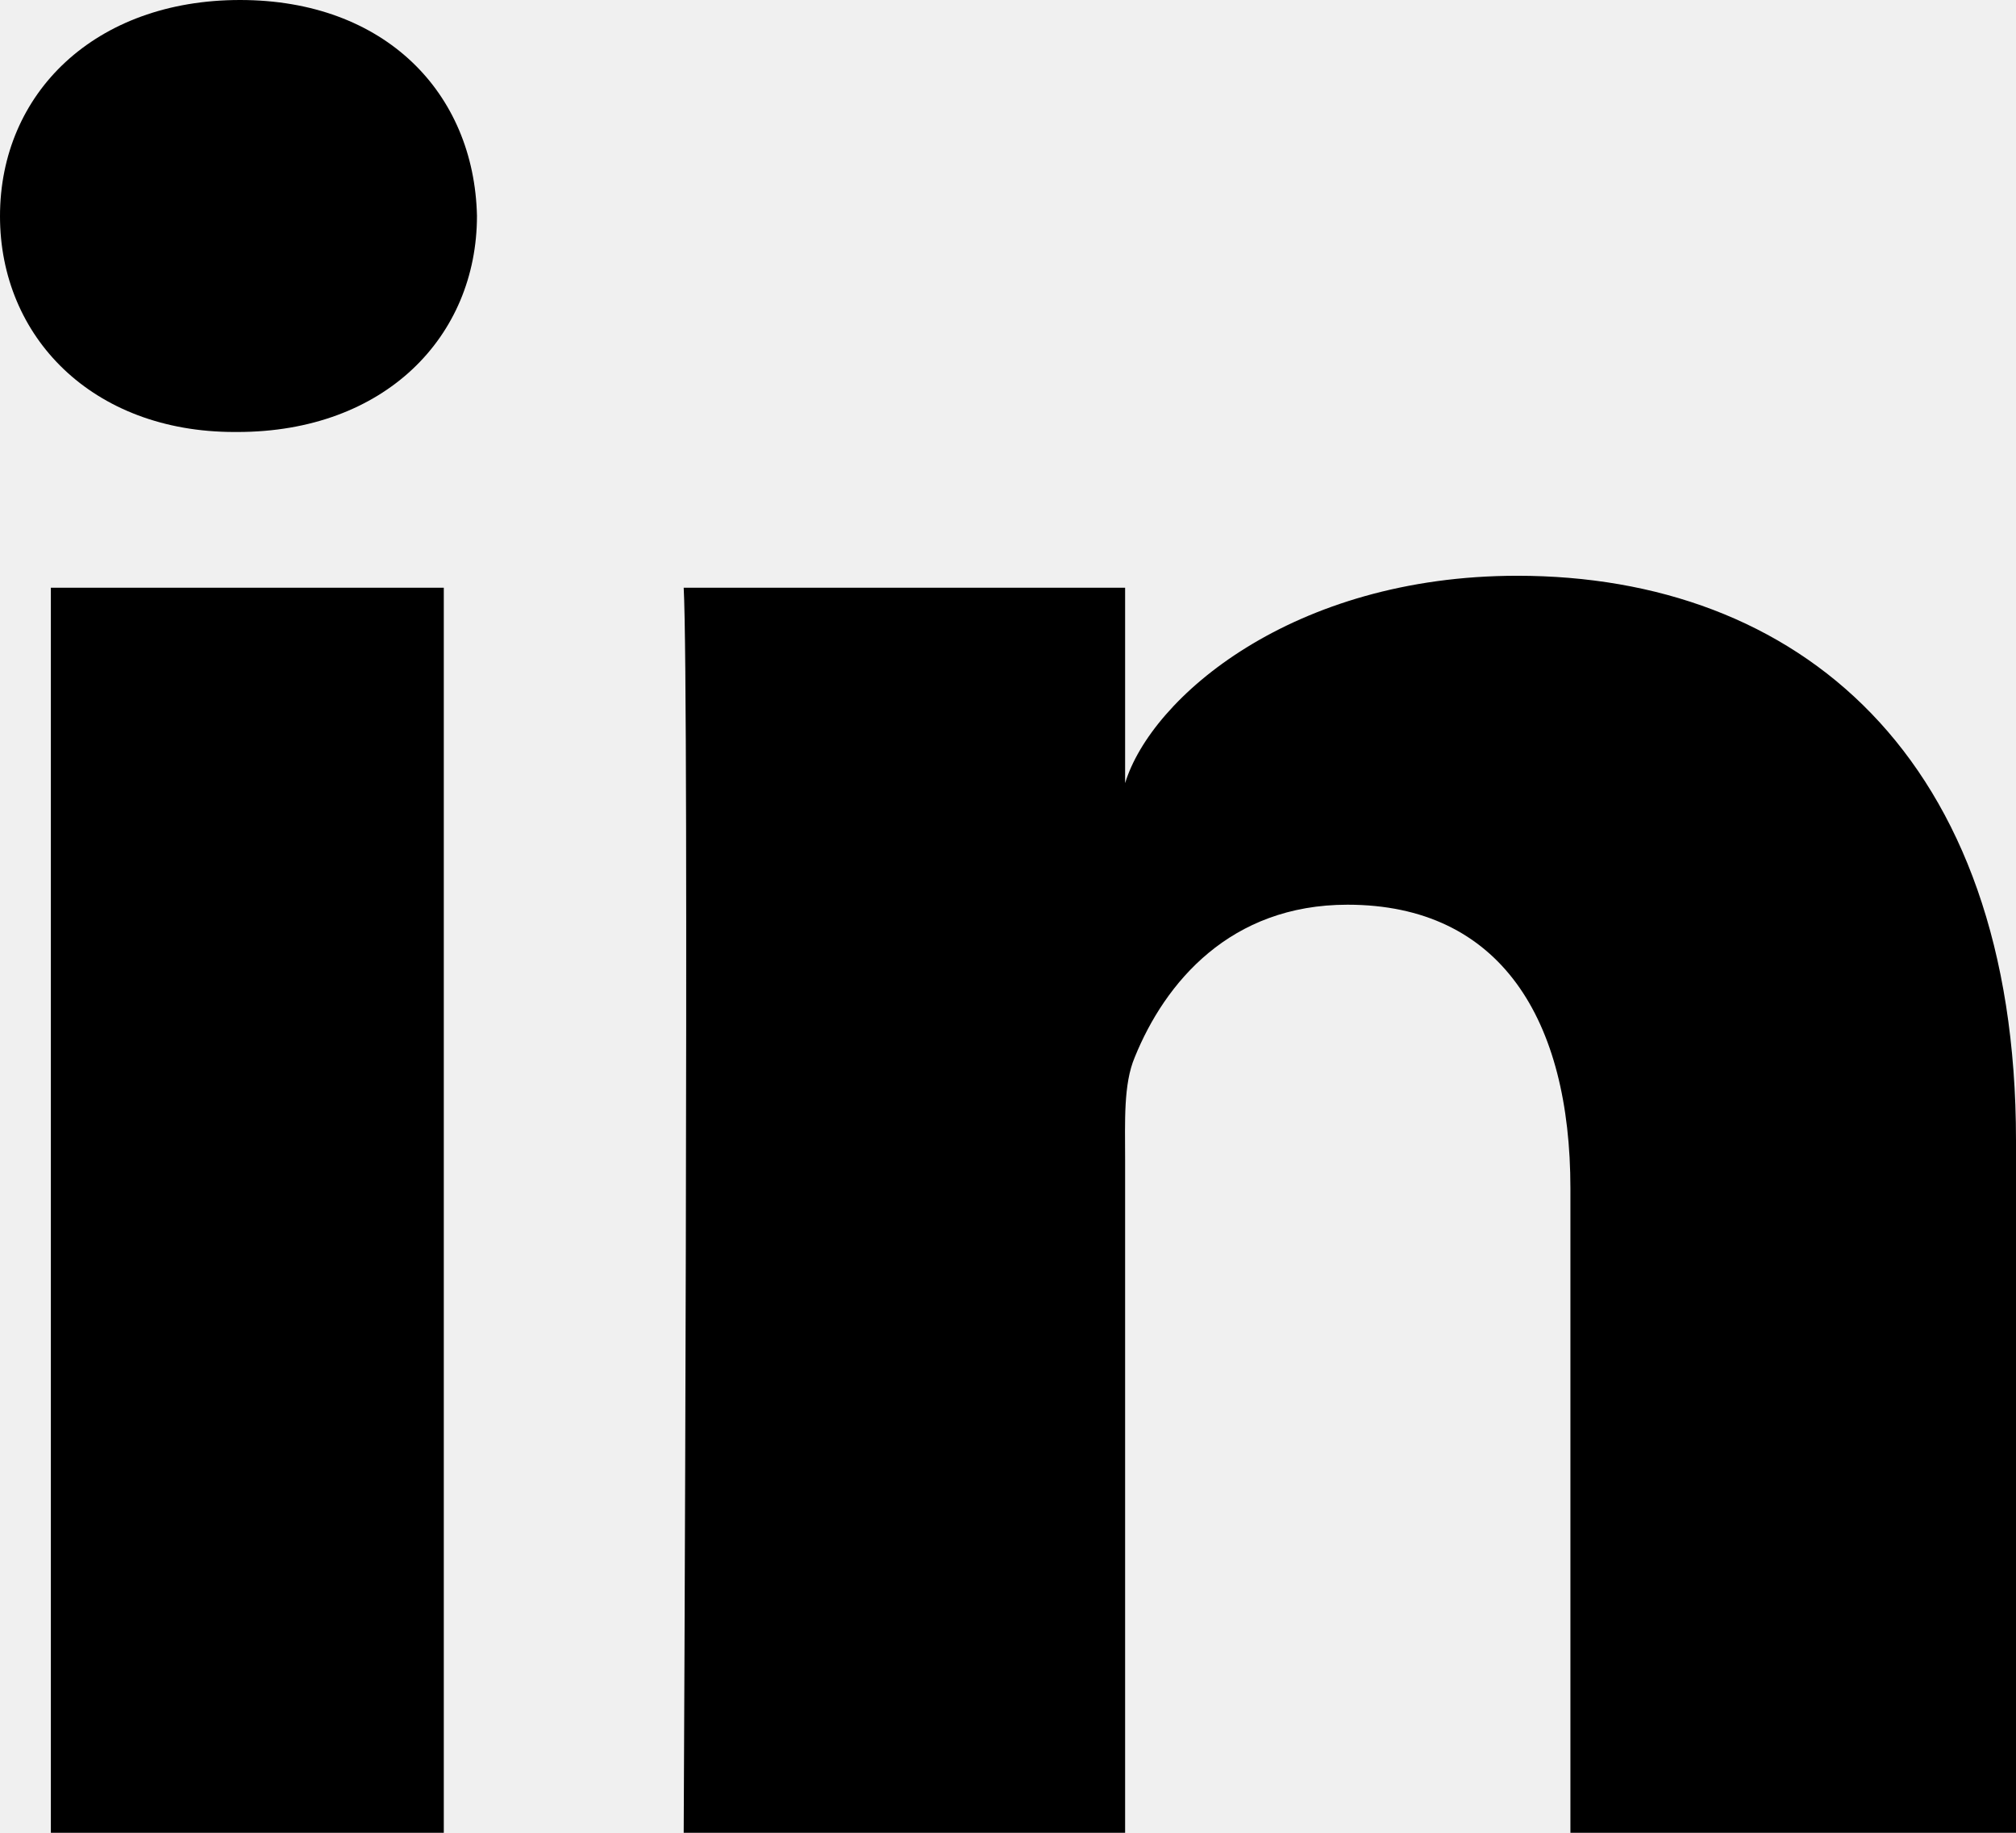
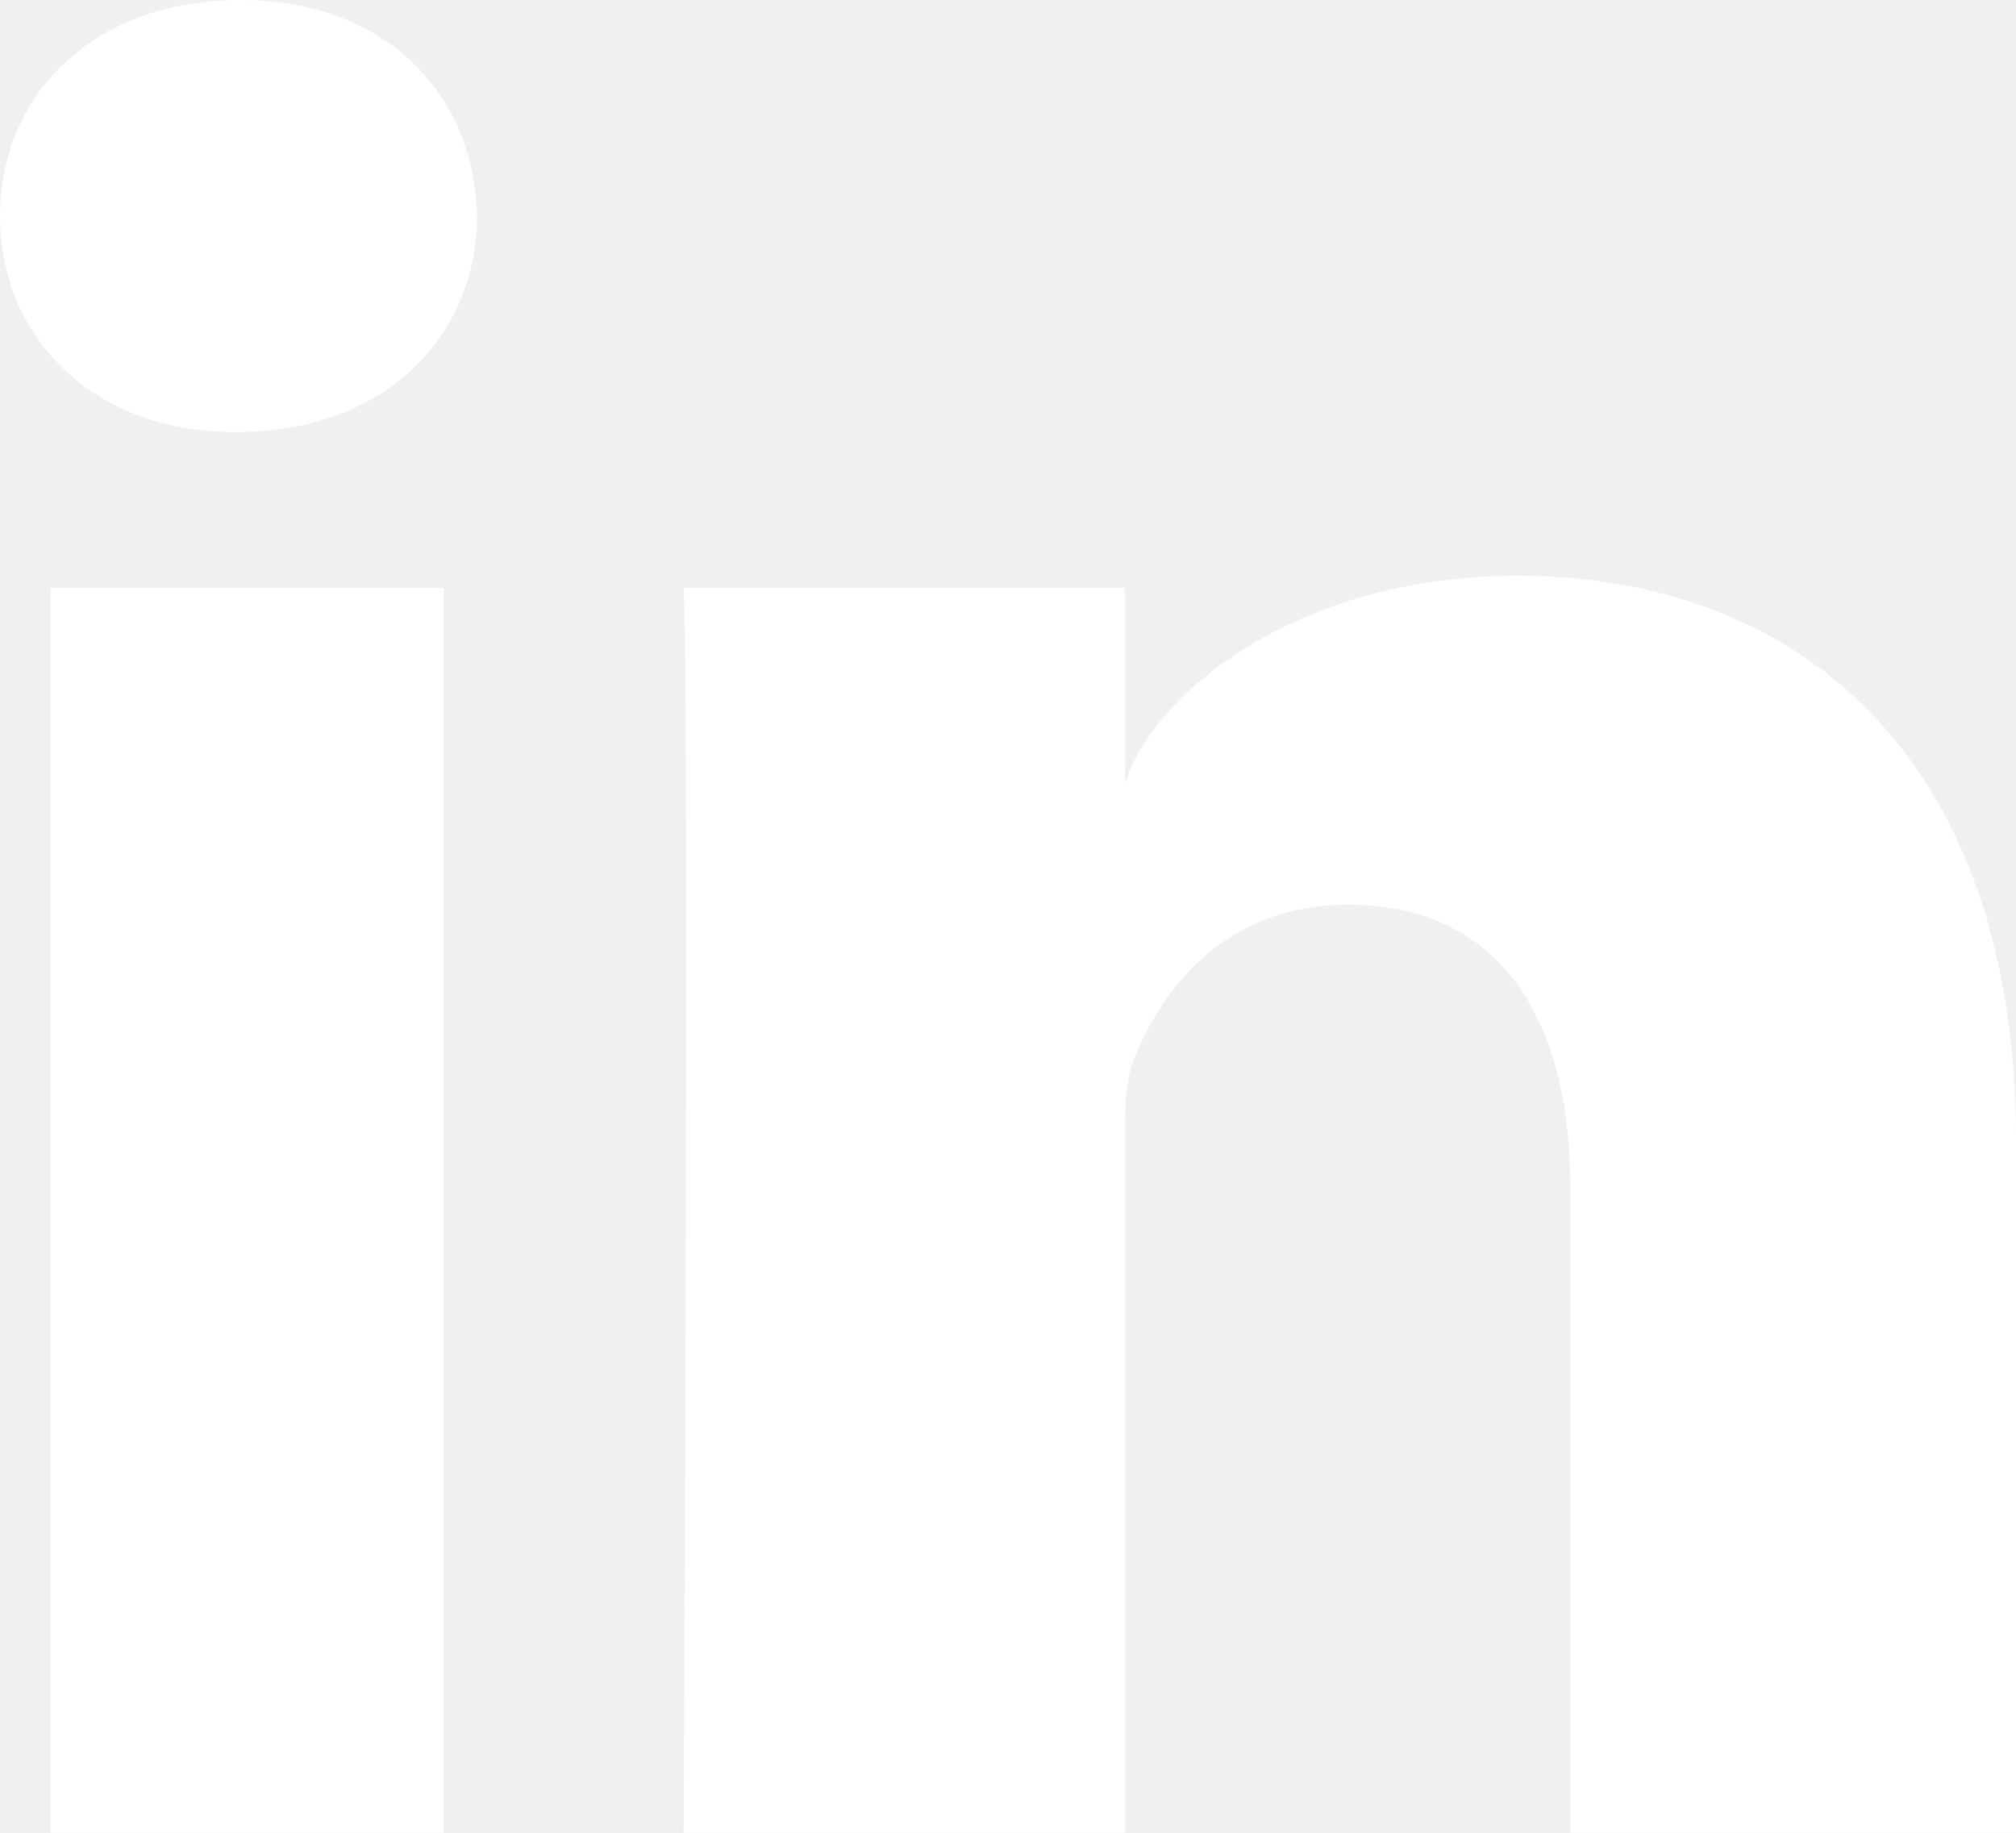
<svg xmlns="http://www.w3.org/2000/svg" width="44" height="40" viewBox="0 0 44 40">
-   <path fill="#000" fill-rule="evenodd" d="M746 305h-9.725v-14.062c0-3.68-1.52-6.193-4.866-6.193-2.558 0-3.981 1.696-4.643 3.33-.249.586-.21 1.403-.21 2.22V305h-9.634s.124-24.909 0-27.173h9.634v4.265c.57-1.865 3.648-4.526 8.56-4.526 6.095 0 10.884 3.908 10.884 12.325V305zm-38.82-30.572h-.063c-3.104 0-5.117-2.077-5.117-4.71 0-2.684 2.072-4.718 5.239-4.718 3.164 0 5.11 2.029 5.171 4.71 0 2.633-2.007 4.718-5.23 4.718zm-4.07 3.399h8.576V305h-8.576v-27.173z" transform="translate(-702 -265)" />
+   <path fill="white" fill-rule="evenodd" d="M746 305h-9.725v-14.062c0-3.68-1.52-6.193-4.866-6.193-2.558 0-3.981 1.696-4.643 3.33-.249.586-.21 1.403-.21 2.22V305h-9.634s.124-24.909 0-27.173h9.634v4.265c.57-1.865 3.648-4.526 8.56-4.526 6.095 0 10.884 3.908 10.884 12.325V305zm-38.82-30.572h-.063c-3.104 0-5.117-2.077-5.117-4.71 0-2.684 2.072-4.718 5.239-4.718 3.164 0 5.11 2.029 5.171 4.71 0 2.633-2.007 4.718-5.23 4.718zm-4.07 3.399h8.576V305h-8.576v-27.173z" transform="translate(-702 -265)" />
</svg>
